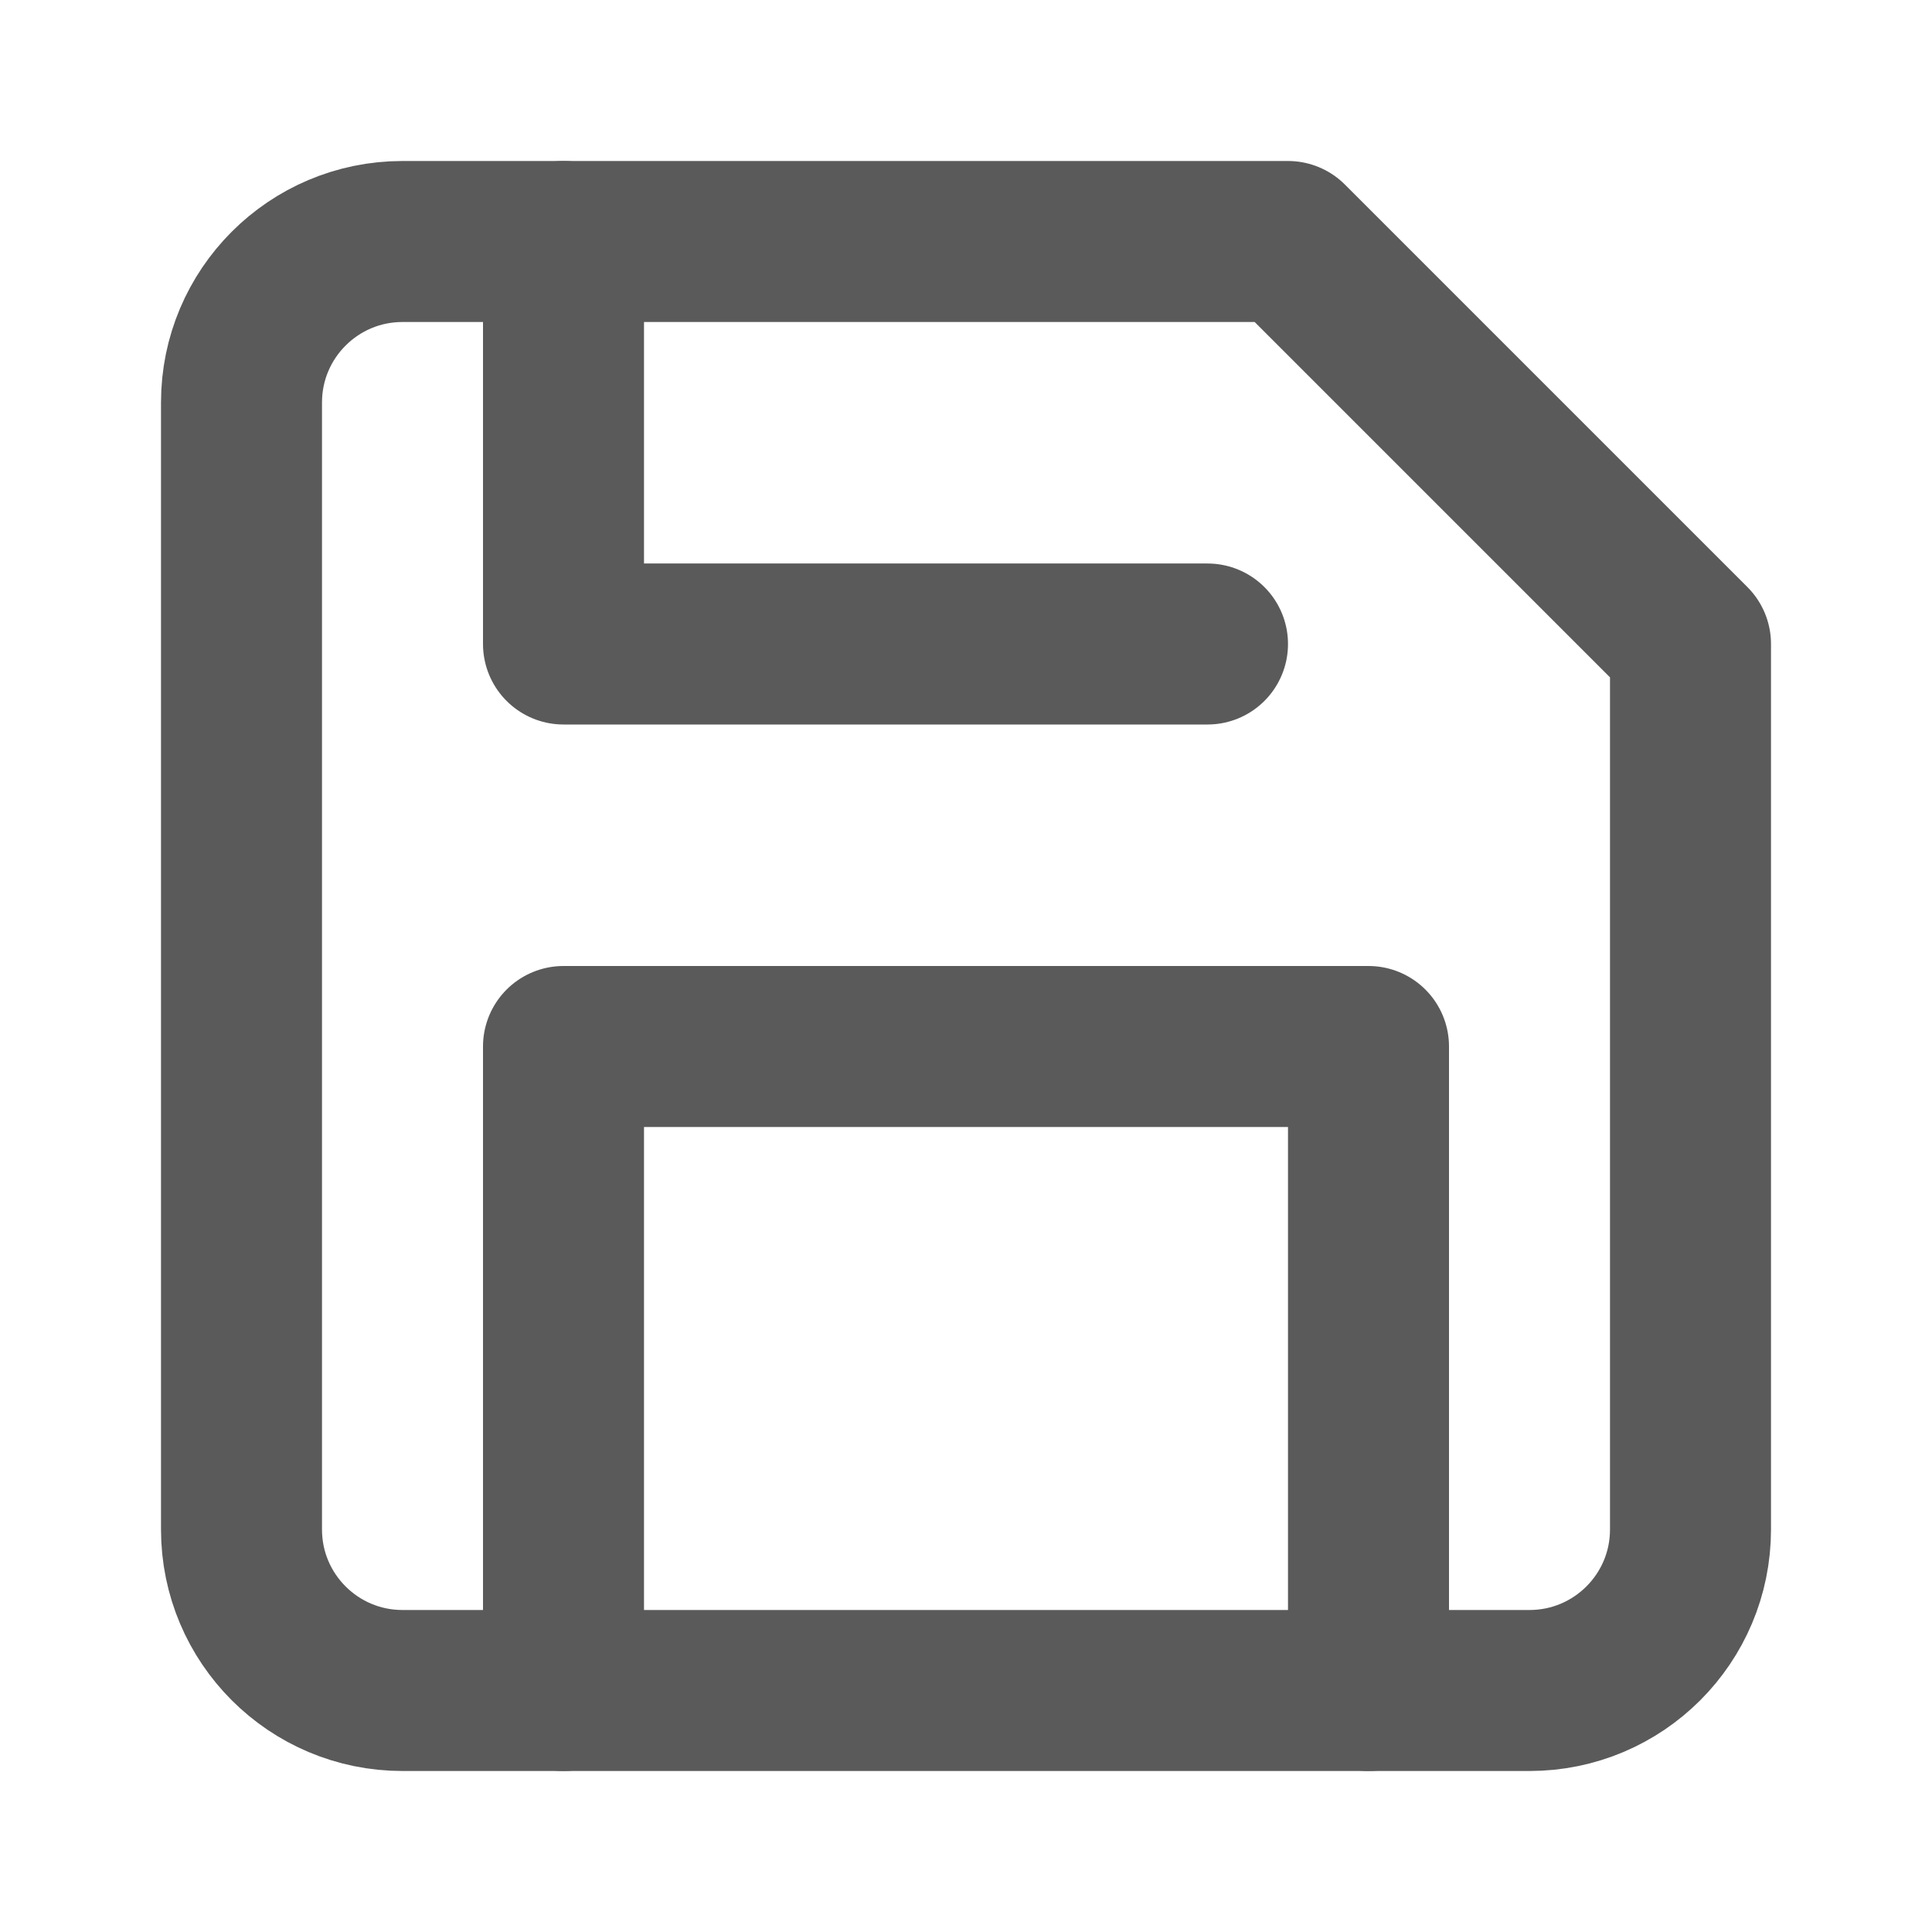
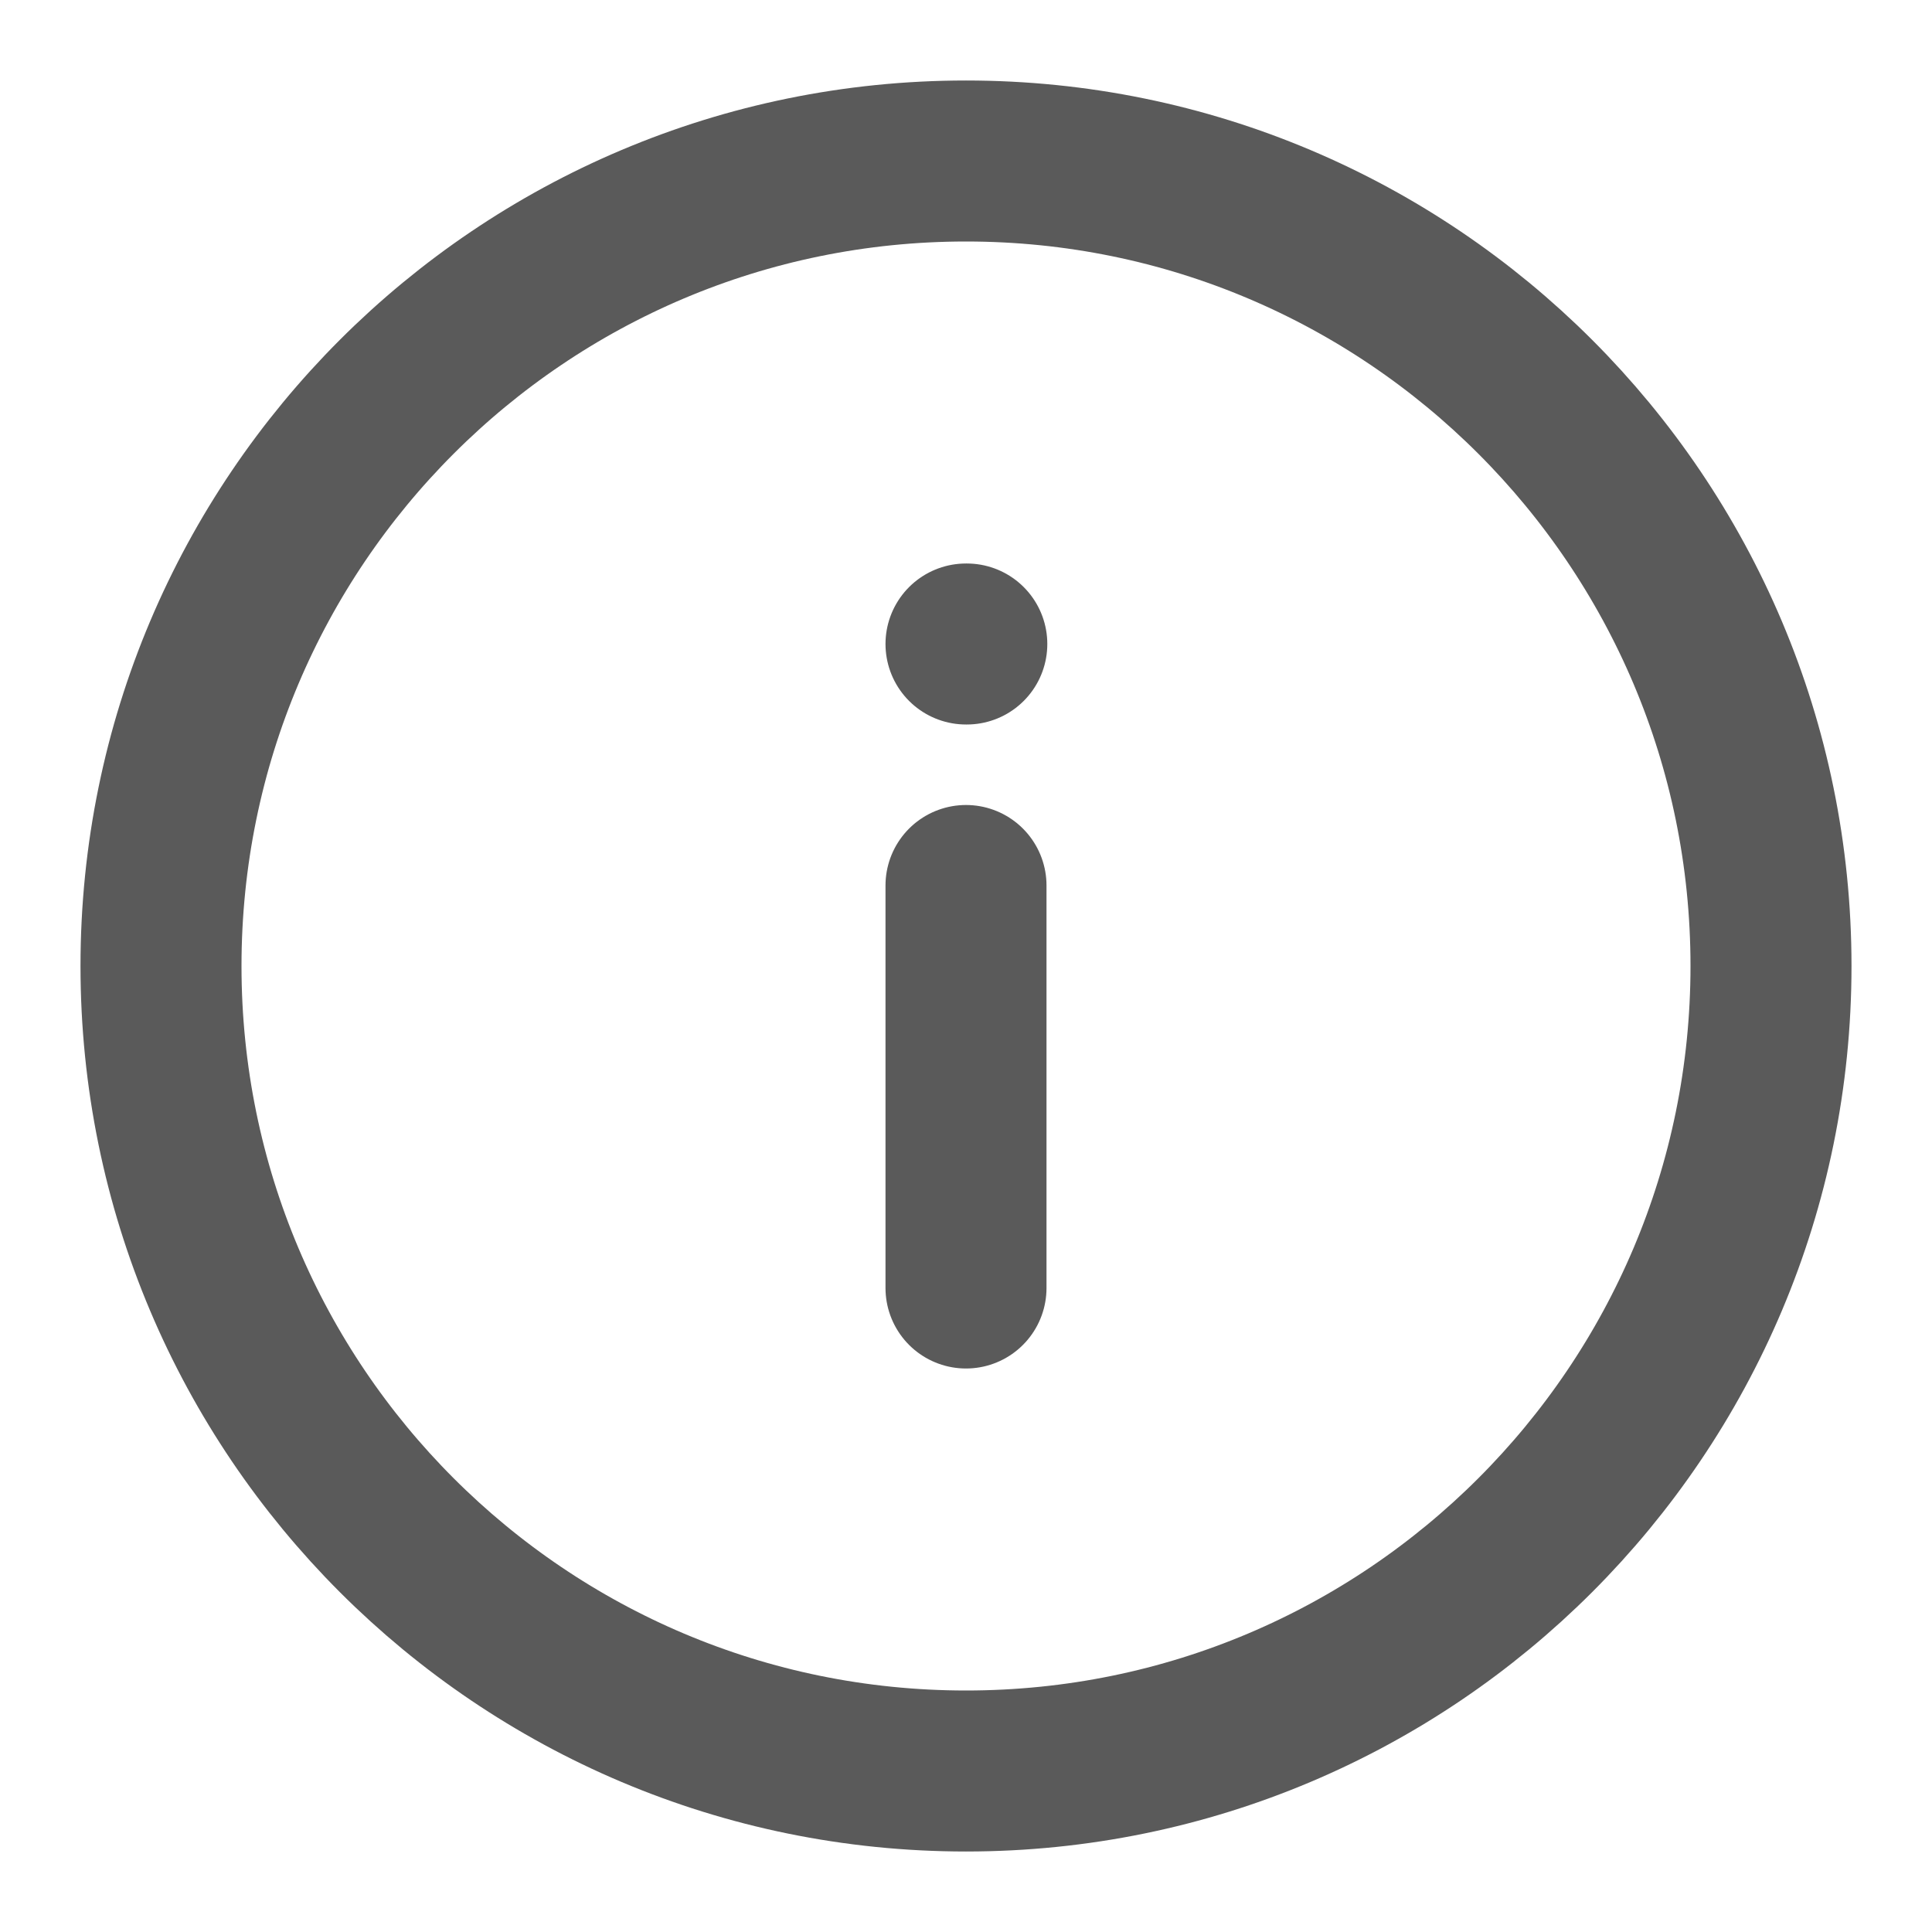
<svg xmlns="http://www.w3.org/2000/svg" width="24" height="24" viewBox="0 0 24 24" fill="none" stroke="#5A5A5A" stroke-width="2" stroke-linecap="round" stroke-linejoin="round">
-   <path d="M19 21H5a2 2 0 0 1-2-2V5a2 2 0 0 1 2-2h11l5 5v11a2 2 0 0 1-2 2z" />
-   <polyline points="17 21 17 13 7 13 7 21" />
-   <polyline points="7 3 7 8 15 8" />
+   <circle cx="12" cy="12" r="10" />
+   <line x1="12" y1="16" x2="12" y2="11" />
+   <line x1="12" y1="8" x2="12.01" y2="8" />
</svg>
